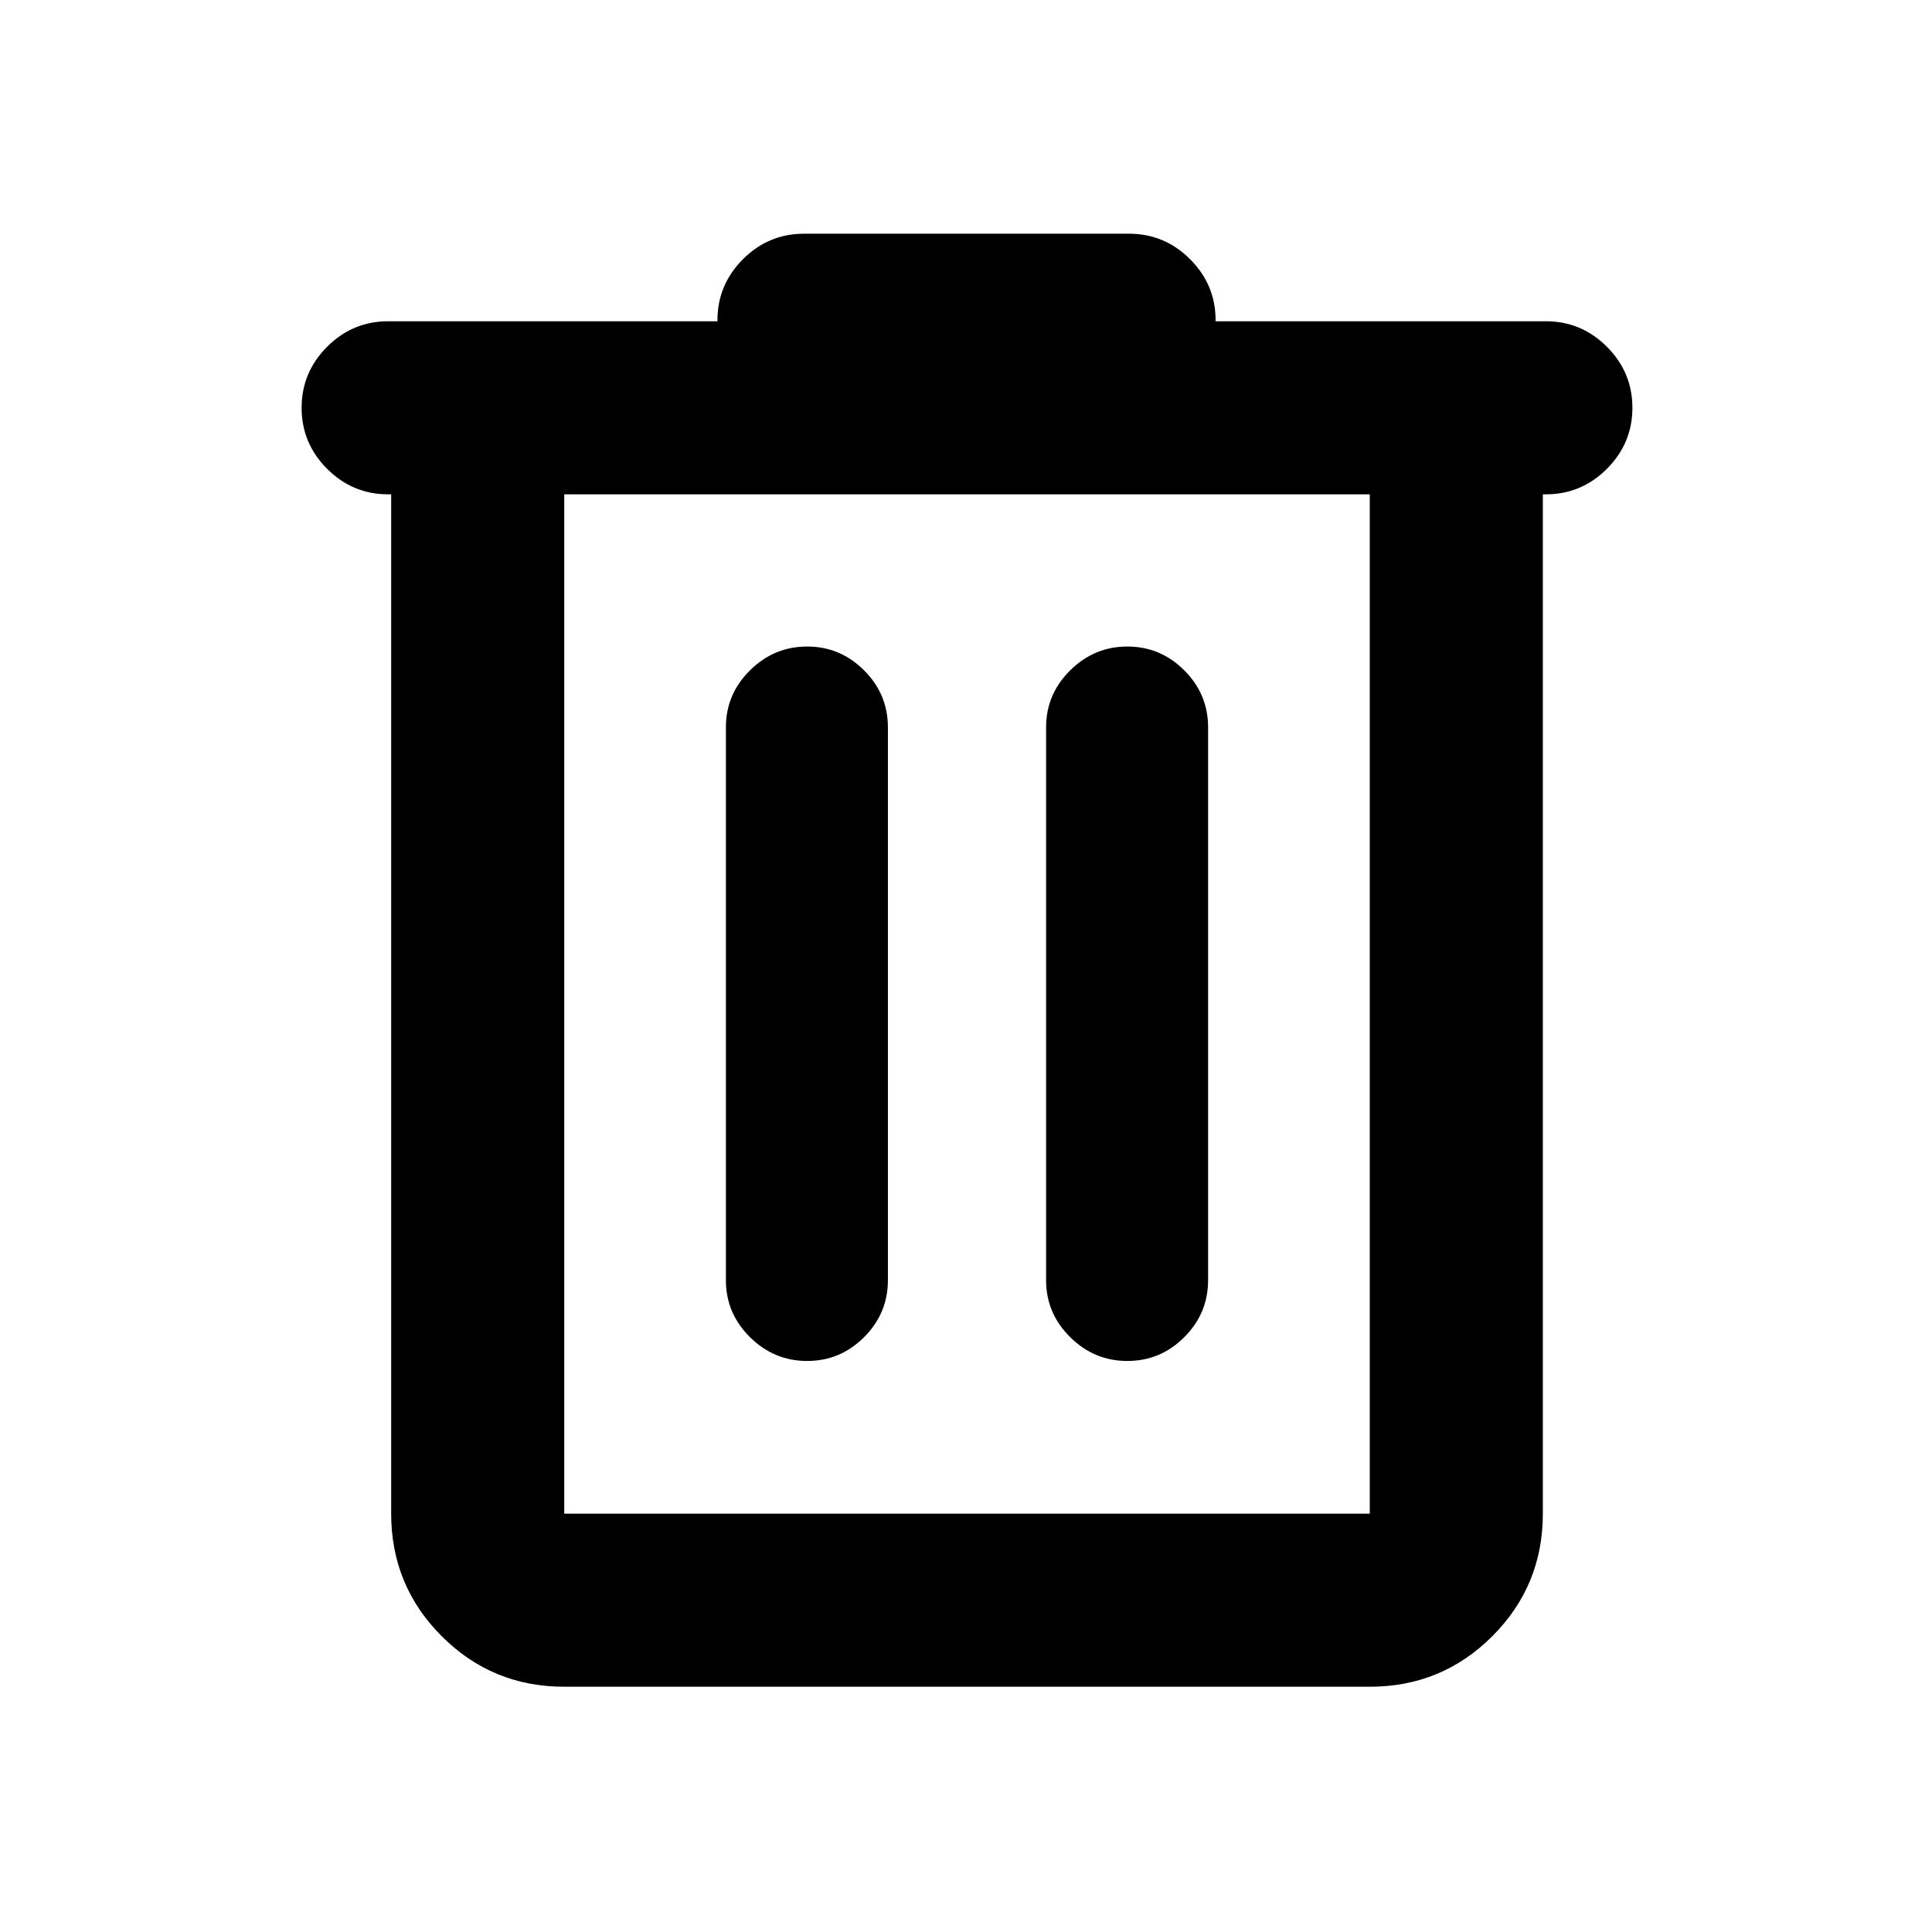
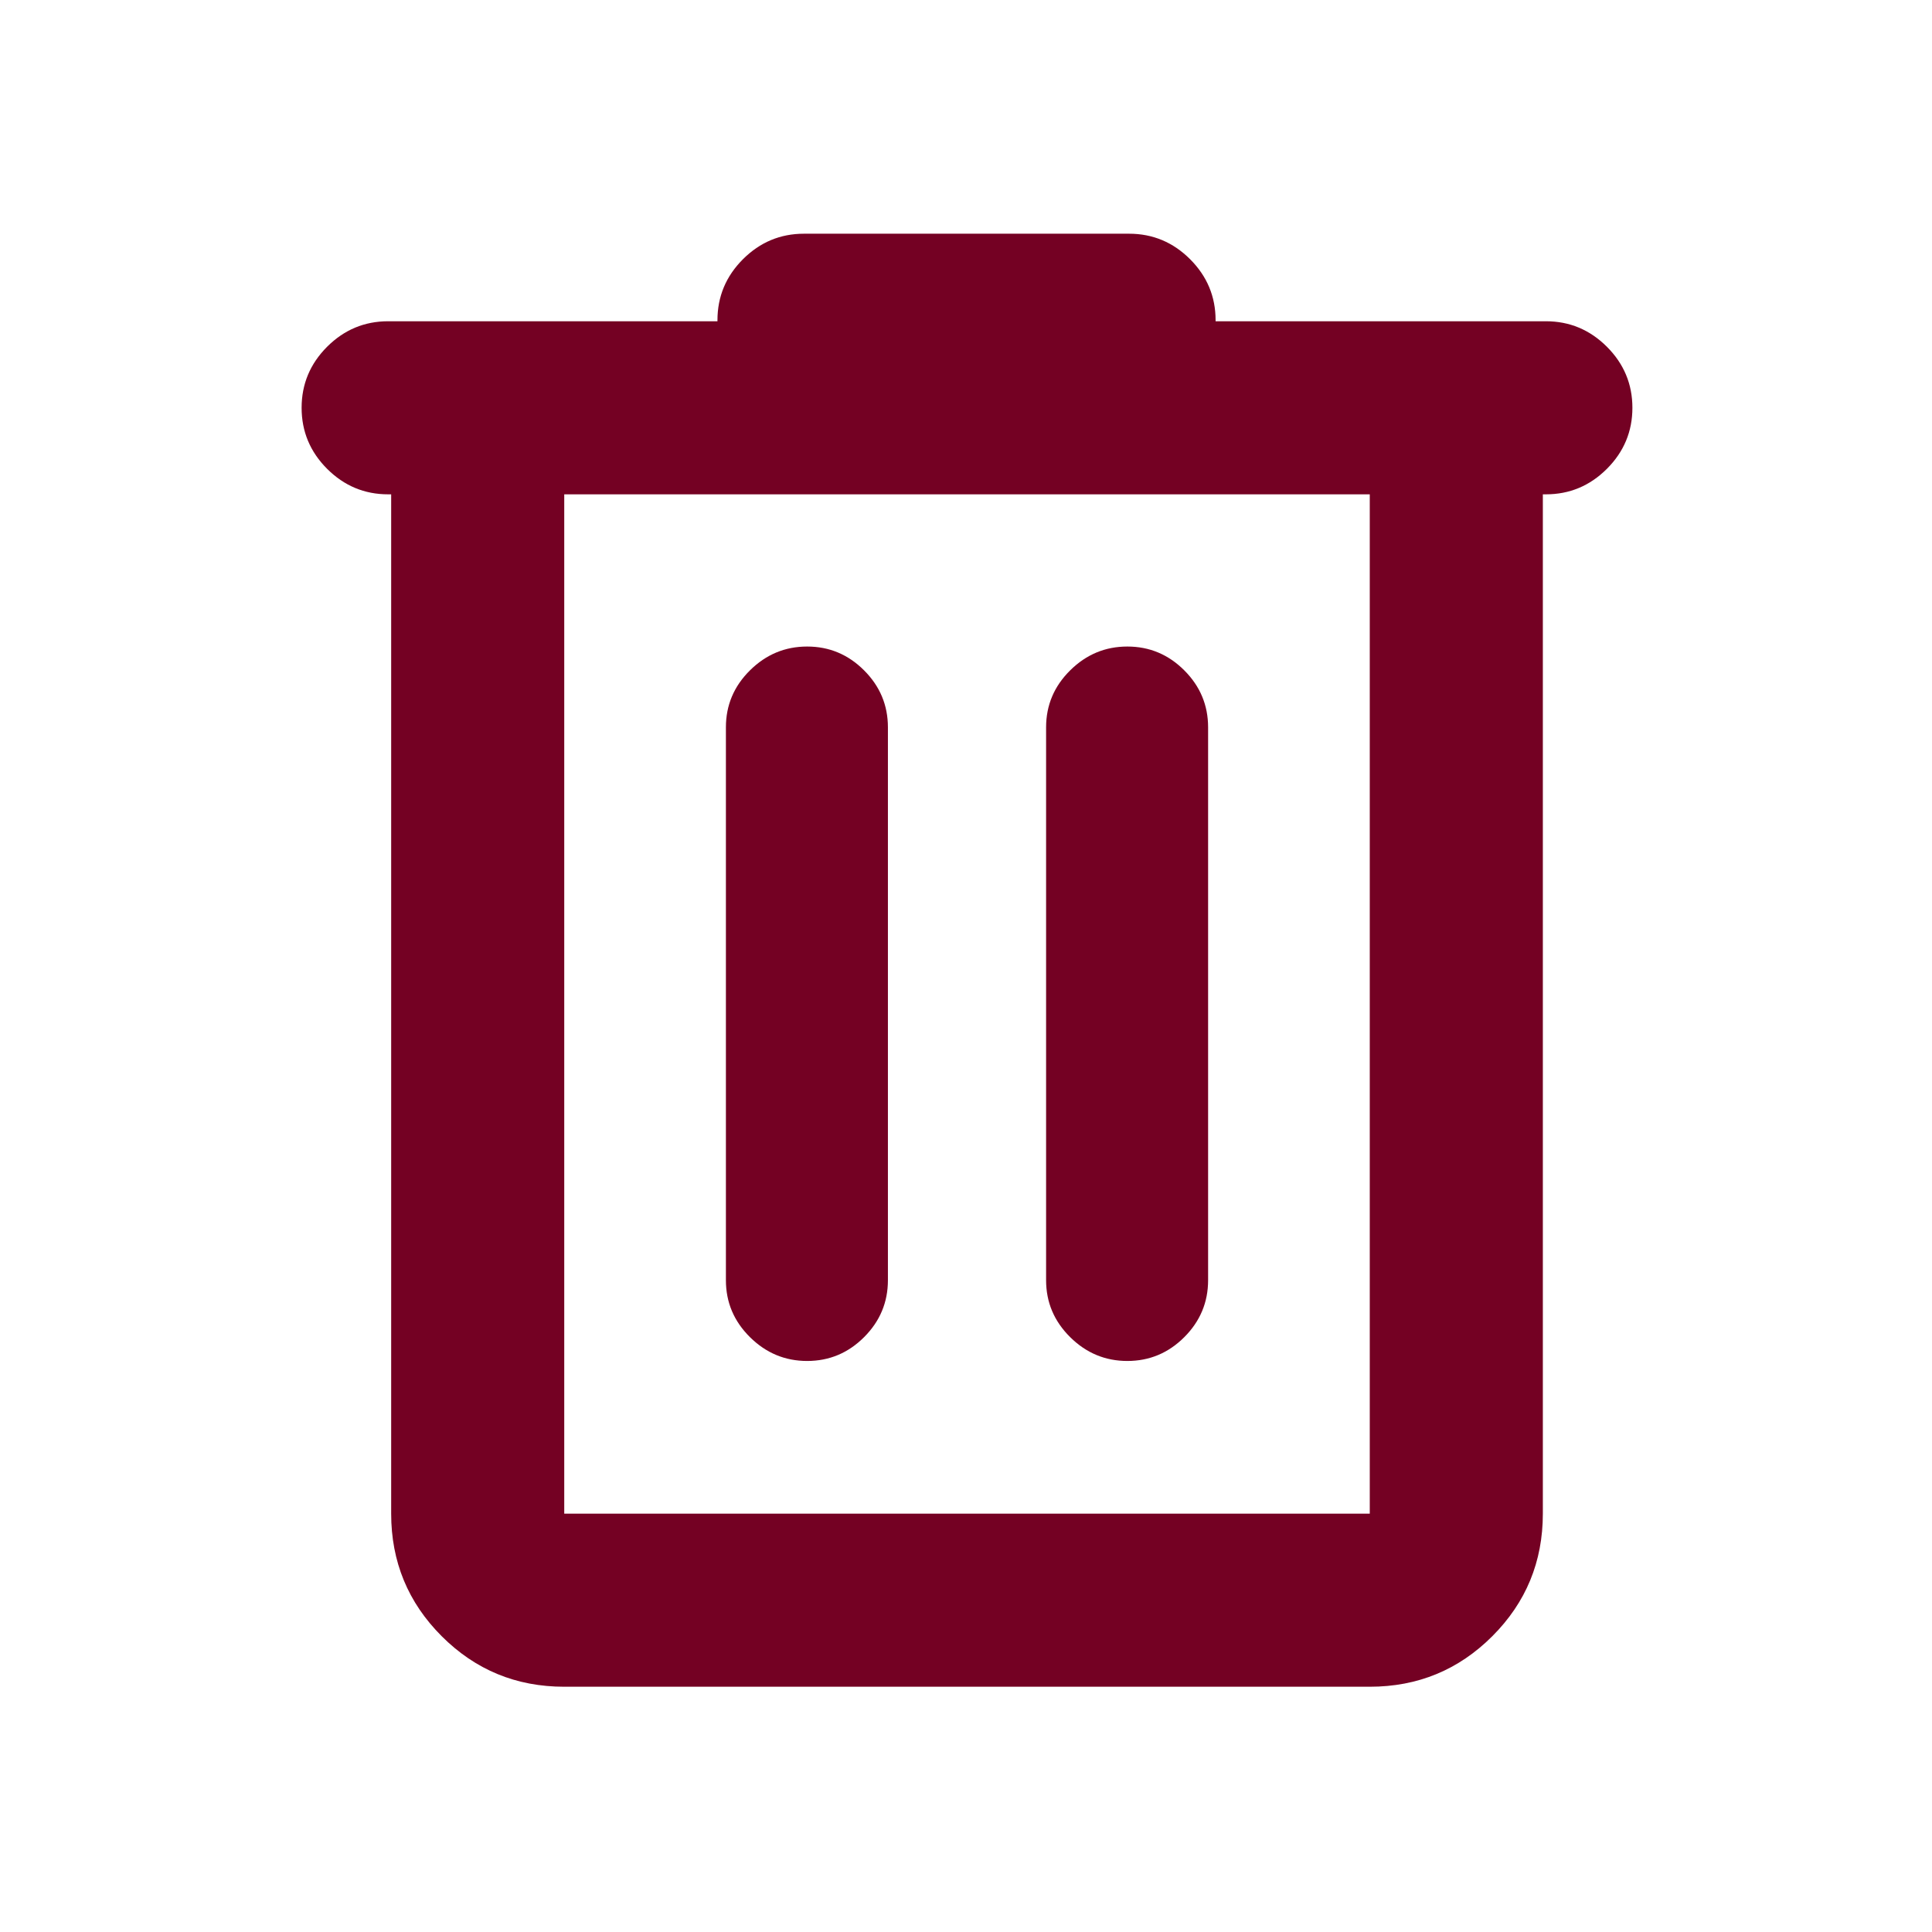
- <svg xmlns="http://www.w3.org/2000/svg" height="24px" viewBox="0 -960 960 960" width="24px" fill="#000">
+ <svg xmlns="http://www.w3.org/2000/svg" height="24px" viewBox="0 -960 960 960" width="24px" fill="#740123">
  <path d="M280.37-121.87q-35.78 0-60.89-25.11t-25.11-60.89v-506.5h-1.5q-17.65 0-30.33-12.67-12.67-12.68-12.67-30.33t12.67-30.33q12.68-12.67 30.33-12.67H356.5v-.5q0-17.65 12.67-30.33 12.68-12.67 30.33-12.67h161.52q17.65 0 30.33 12.67 12.67 12.68 12.67 30.33v.5h164.11q17.65 0 30.33 12.67 12.67 12.68 12.67 30.33t-12.67 30.33q-12.68 12.67-30.33 12.67h-1.5v506.5q0 35.78-25.11 60.89t-60.89 25.11H280.37Zm400.26-592.5H280.37v506.5h400.26v-506.5ZM401.07-283.74q16.45 0 28.29-11.84 11.84-11.83 11.84-28.29v-274.74q0-16.46-11.84-28.29-11.84-11.84-28.29-11.84-16.46 0-28.42 11.84-11.95 11.83-11.95 28.29v274.74q0 16.46 11.95 28.29 11.96 11.84 28.42 11.84Zm159.1 0q16.46 0 28.3-11.84 11.83-11.83 11.83-28.29v-274.74q0-16.46-11.83-28.29-11.84-11.84-28.3-11.84-16.45 0-28.41 11.84-11.96 11.83-11.96 28.29v274.74q0 16.46 11.96 28.29 11.96 11.84 28.41 11.84Zm-279.8-430.63v506.5-506.5Z" />
</svg>
